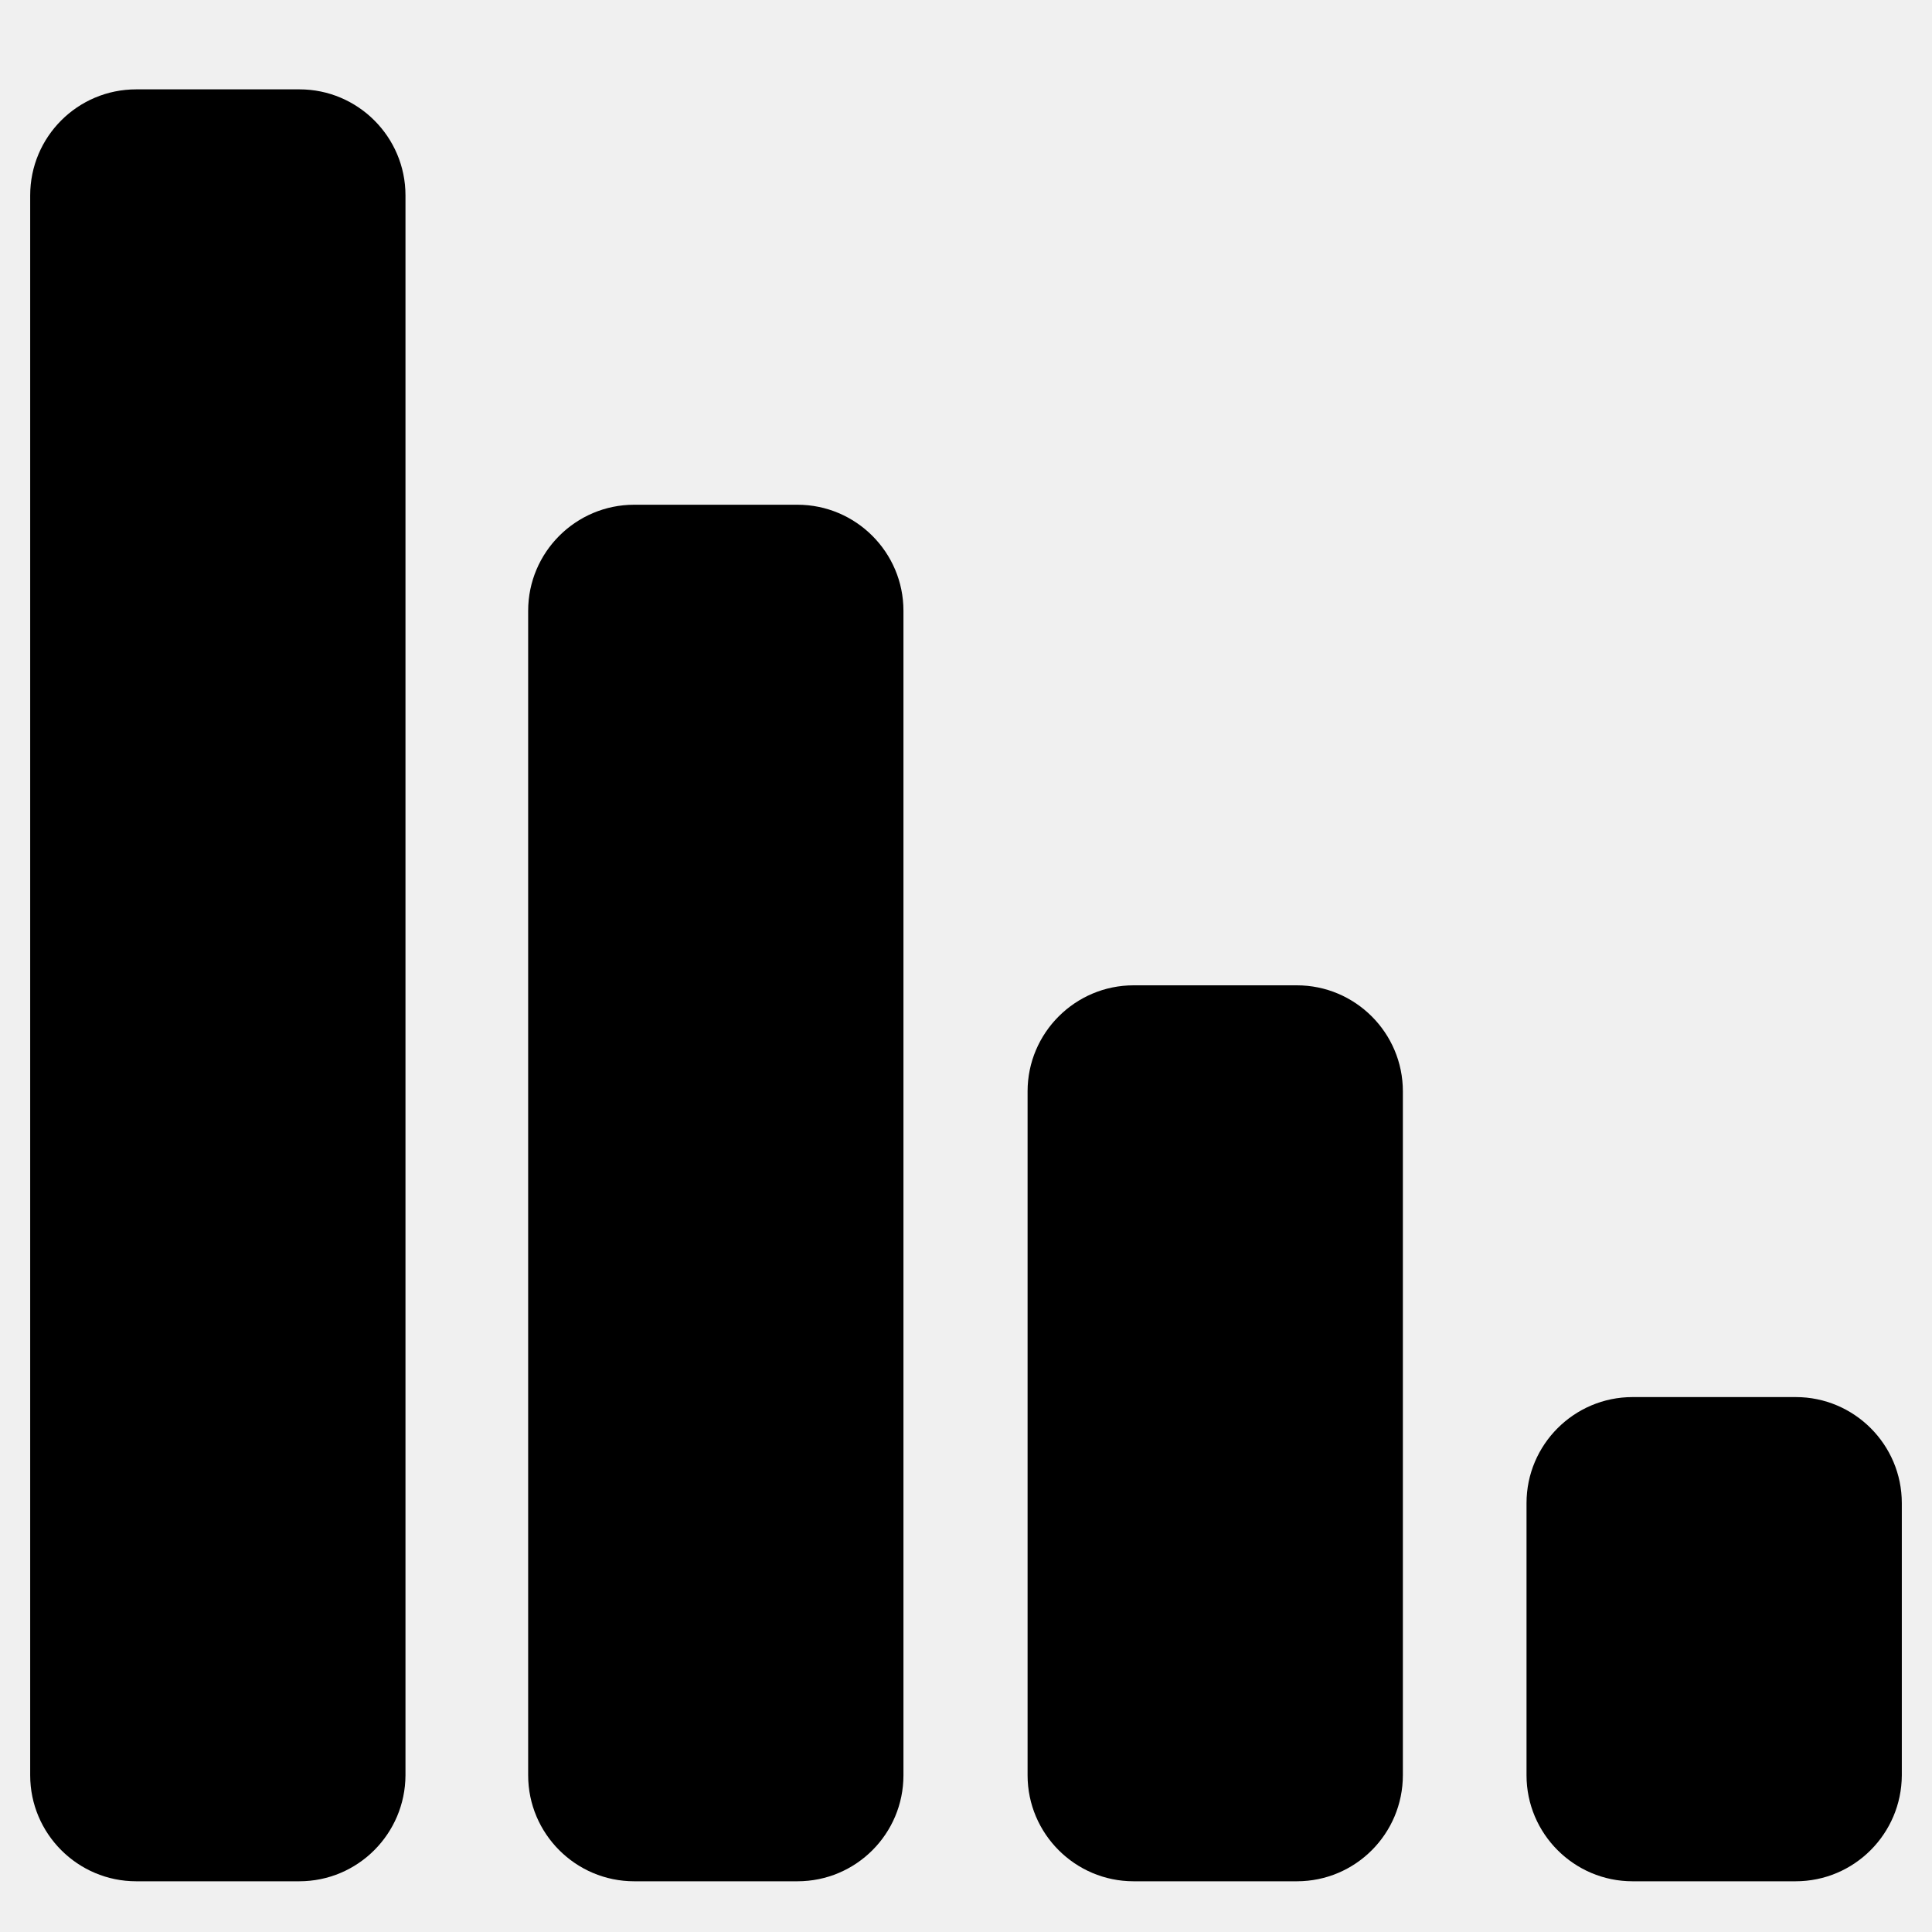
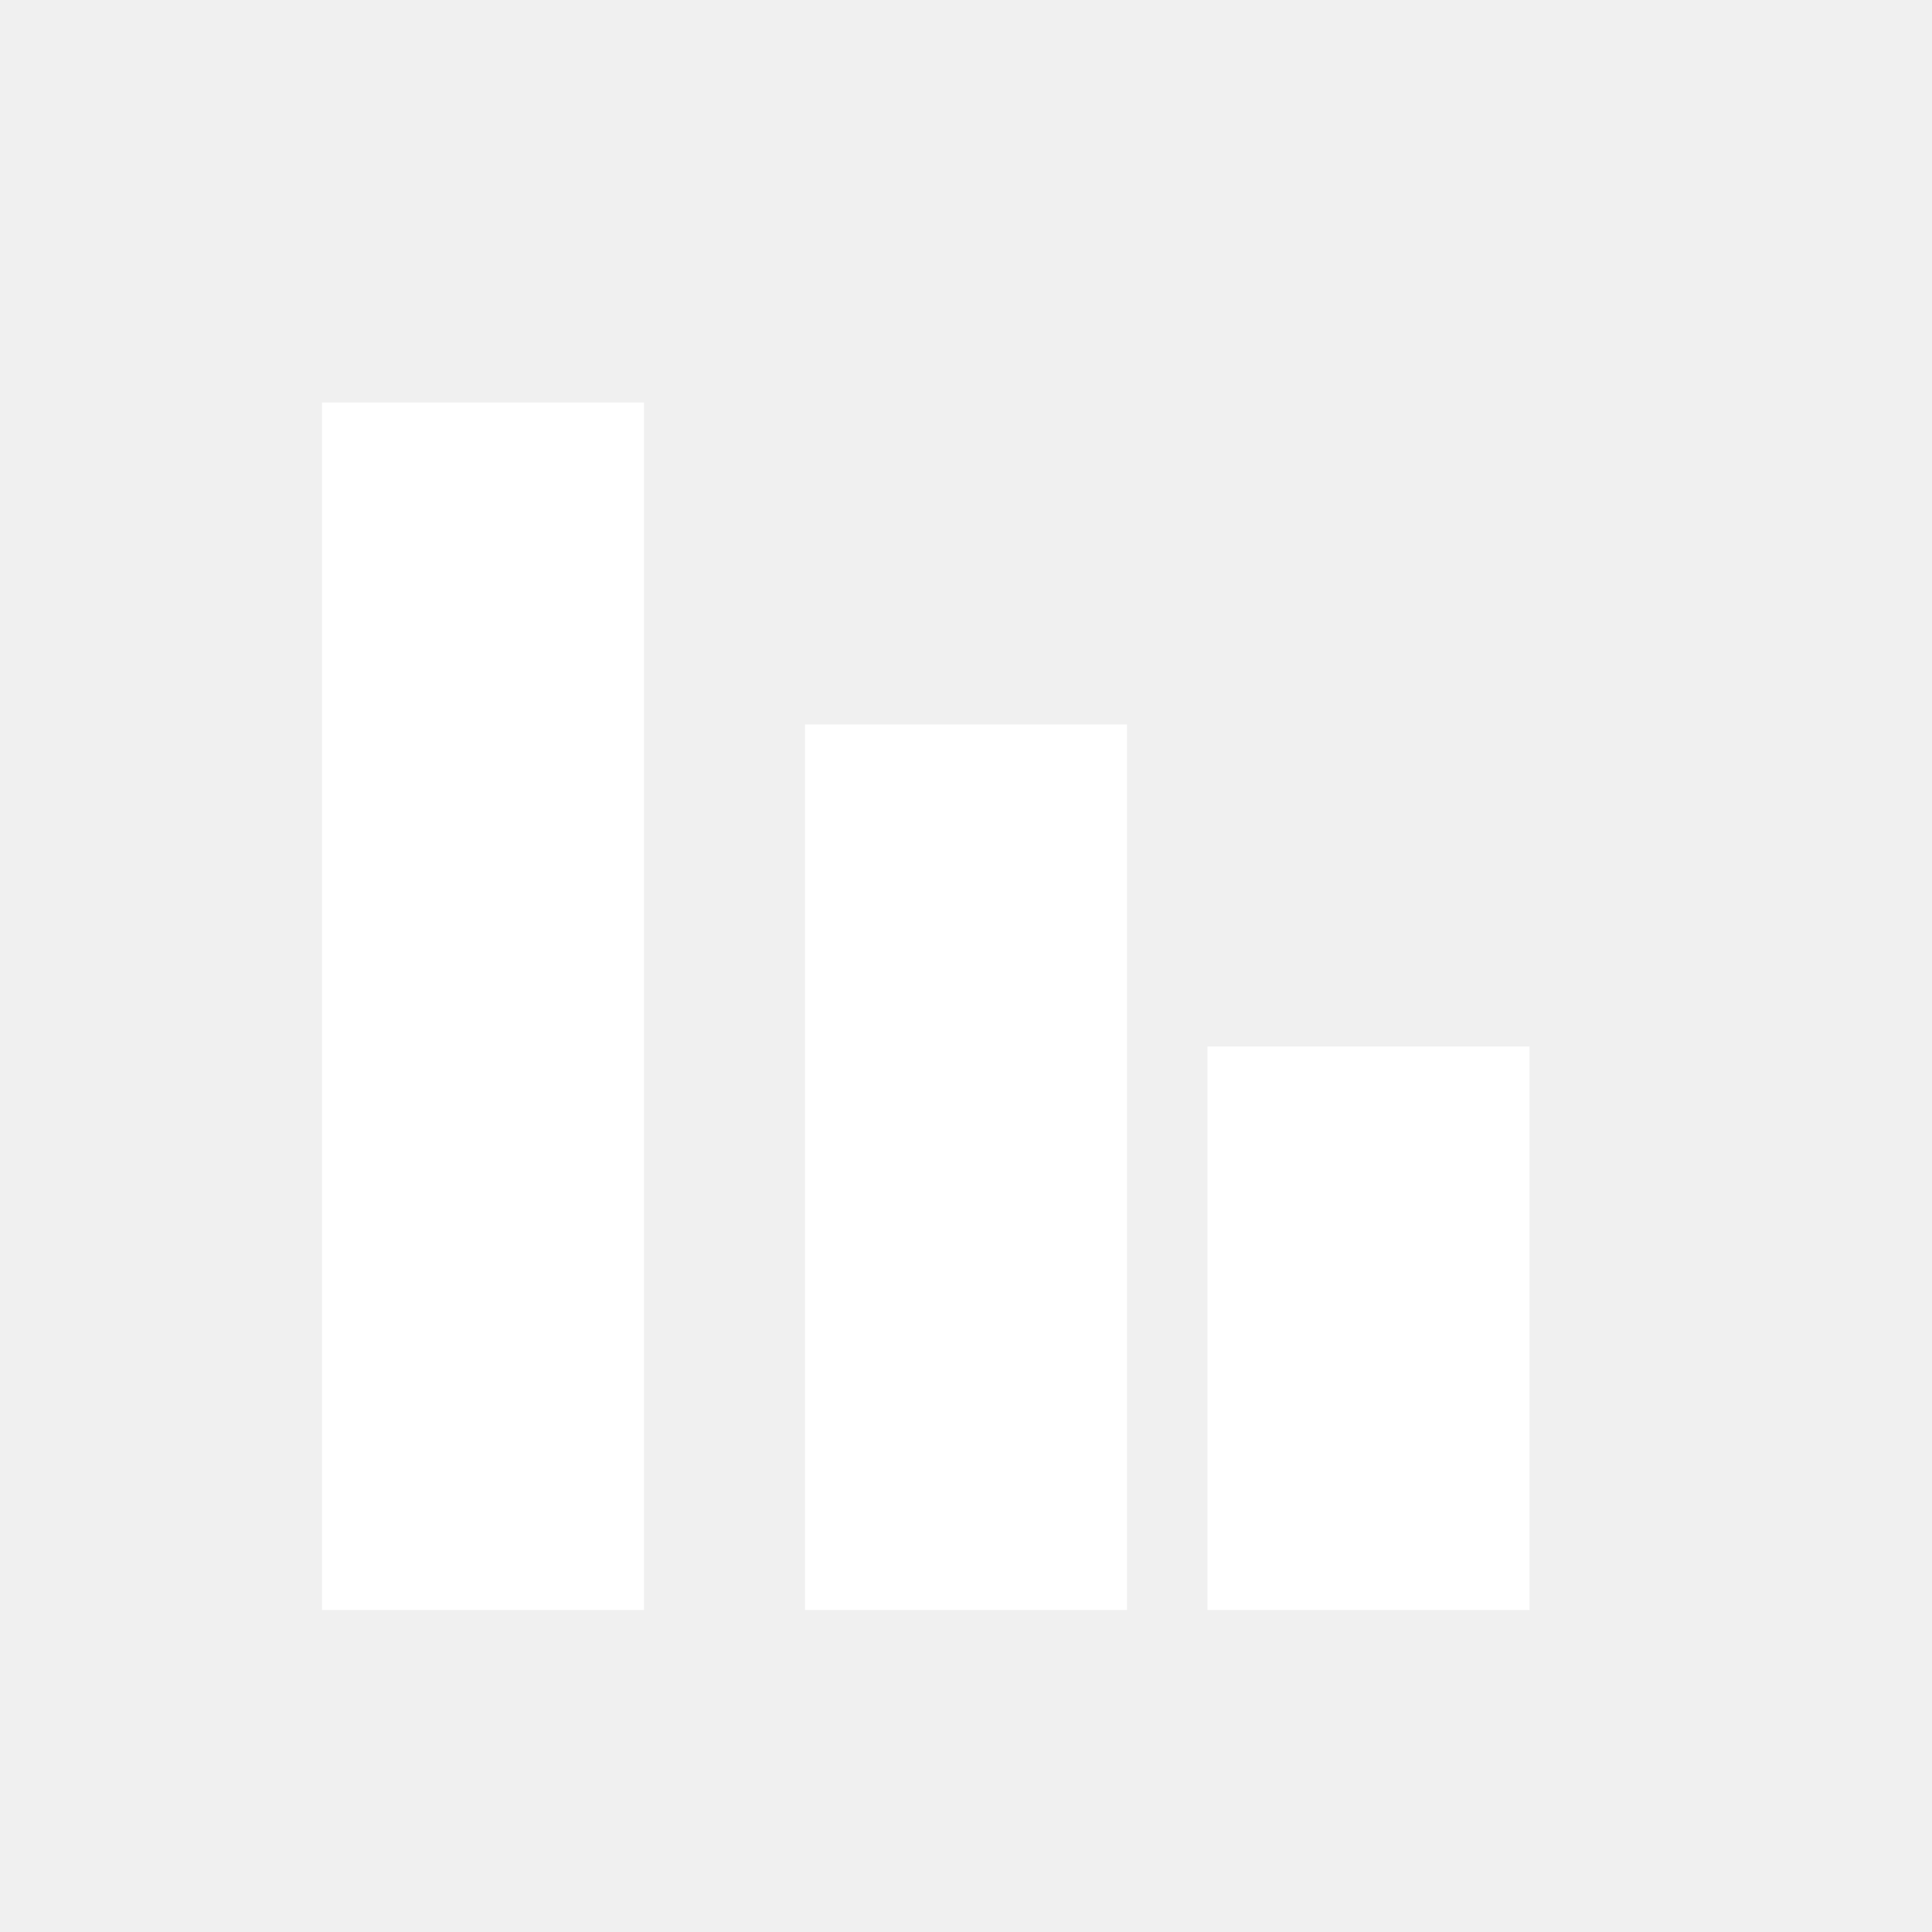
- <svg xmlns="http://www.w3.org/2000/svg" version="1.1" id="Capa_1" x="0px" y="0px" viewBox="0 0 800 800" style="enable-background:new 0 0 800 800;" xml:space="preserve">
-   <path d="M123.9,779H56.4c-24.2,0-43.9-19.7-43.9-43.9V80.9C12.5,56.7,32.1,37,56.4,37h67.6c24.2,0,43.9,19.7,43.9,43.9v654.2  C167.8,759.3,148.2,779,123.9,779z" />
-   <path d="M330.2,779h-67.6c-24.2,0-43.9-19.7-43.9-43.9V252.9c0-24.2,19.7-43.9,43.9-43.9h67.6c24.2,0,43.9,19.7,43.9,43.9v482.2  C374.1,759.3,354.5,779,330.2,779z" />
-   <path d="M537,779h-67.6c-24.2,0-43.9-19.7-43.9-43.9V451.9c0-24.2,19.7-43.9,43.9-43.9H537c24.2,0,43.9,19.7,43.9,43.9v283.1  C580.9,759.3,561.3,779,537,779z" />
-   <path d="M743.5,779H676c-24.2,0-43.9-19.7-43.9-43.9V622.4c0-24.2,19.7-43.9,43.9-43.9h67.6c24.2,0,43.9,19.7,43.9,43.9v112.7  C787.4,759.3,767.8,779,743.5,779z" />
+ <svg xmlns="http://www.w3.org/2000/svg" version="1.1" id="Layer_1" focusable="false" xmlnsXlink="http://www.w3.org/1999/xlink" x="0px" y="0px" viewBox="0 0 24 24" fill="#FFFFFF" xmlSpace="preserve">
+   <rect x="4" y="5" class="st0" width="4" height="15" />
+   <rect x="10" y="9" class="st0" width="4" height="11" />
+   <rect x="15" y="13" class="st0" width="4" height="7" />
</svg>
